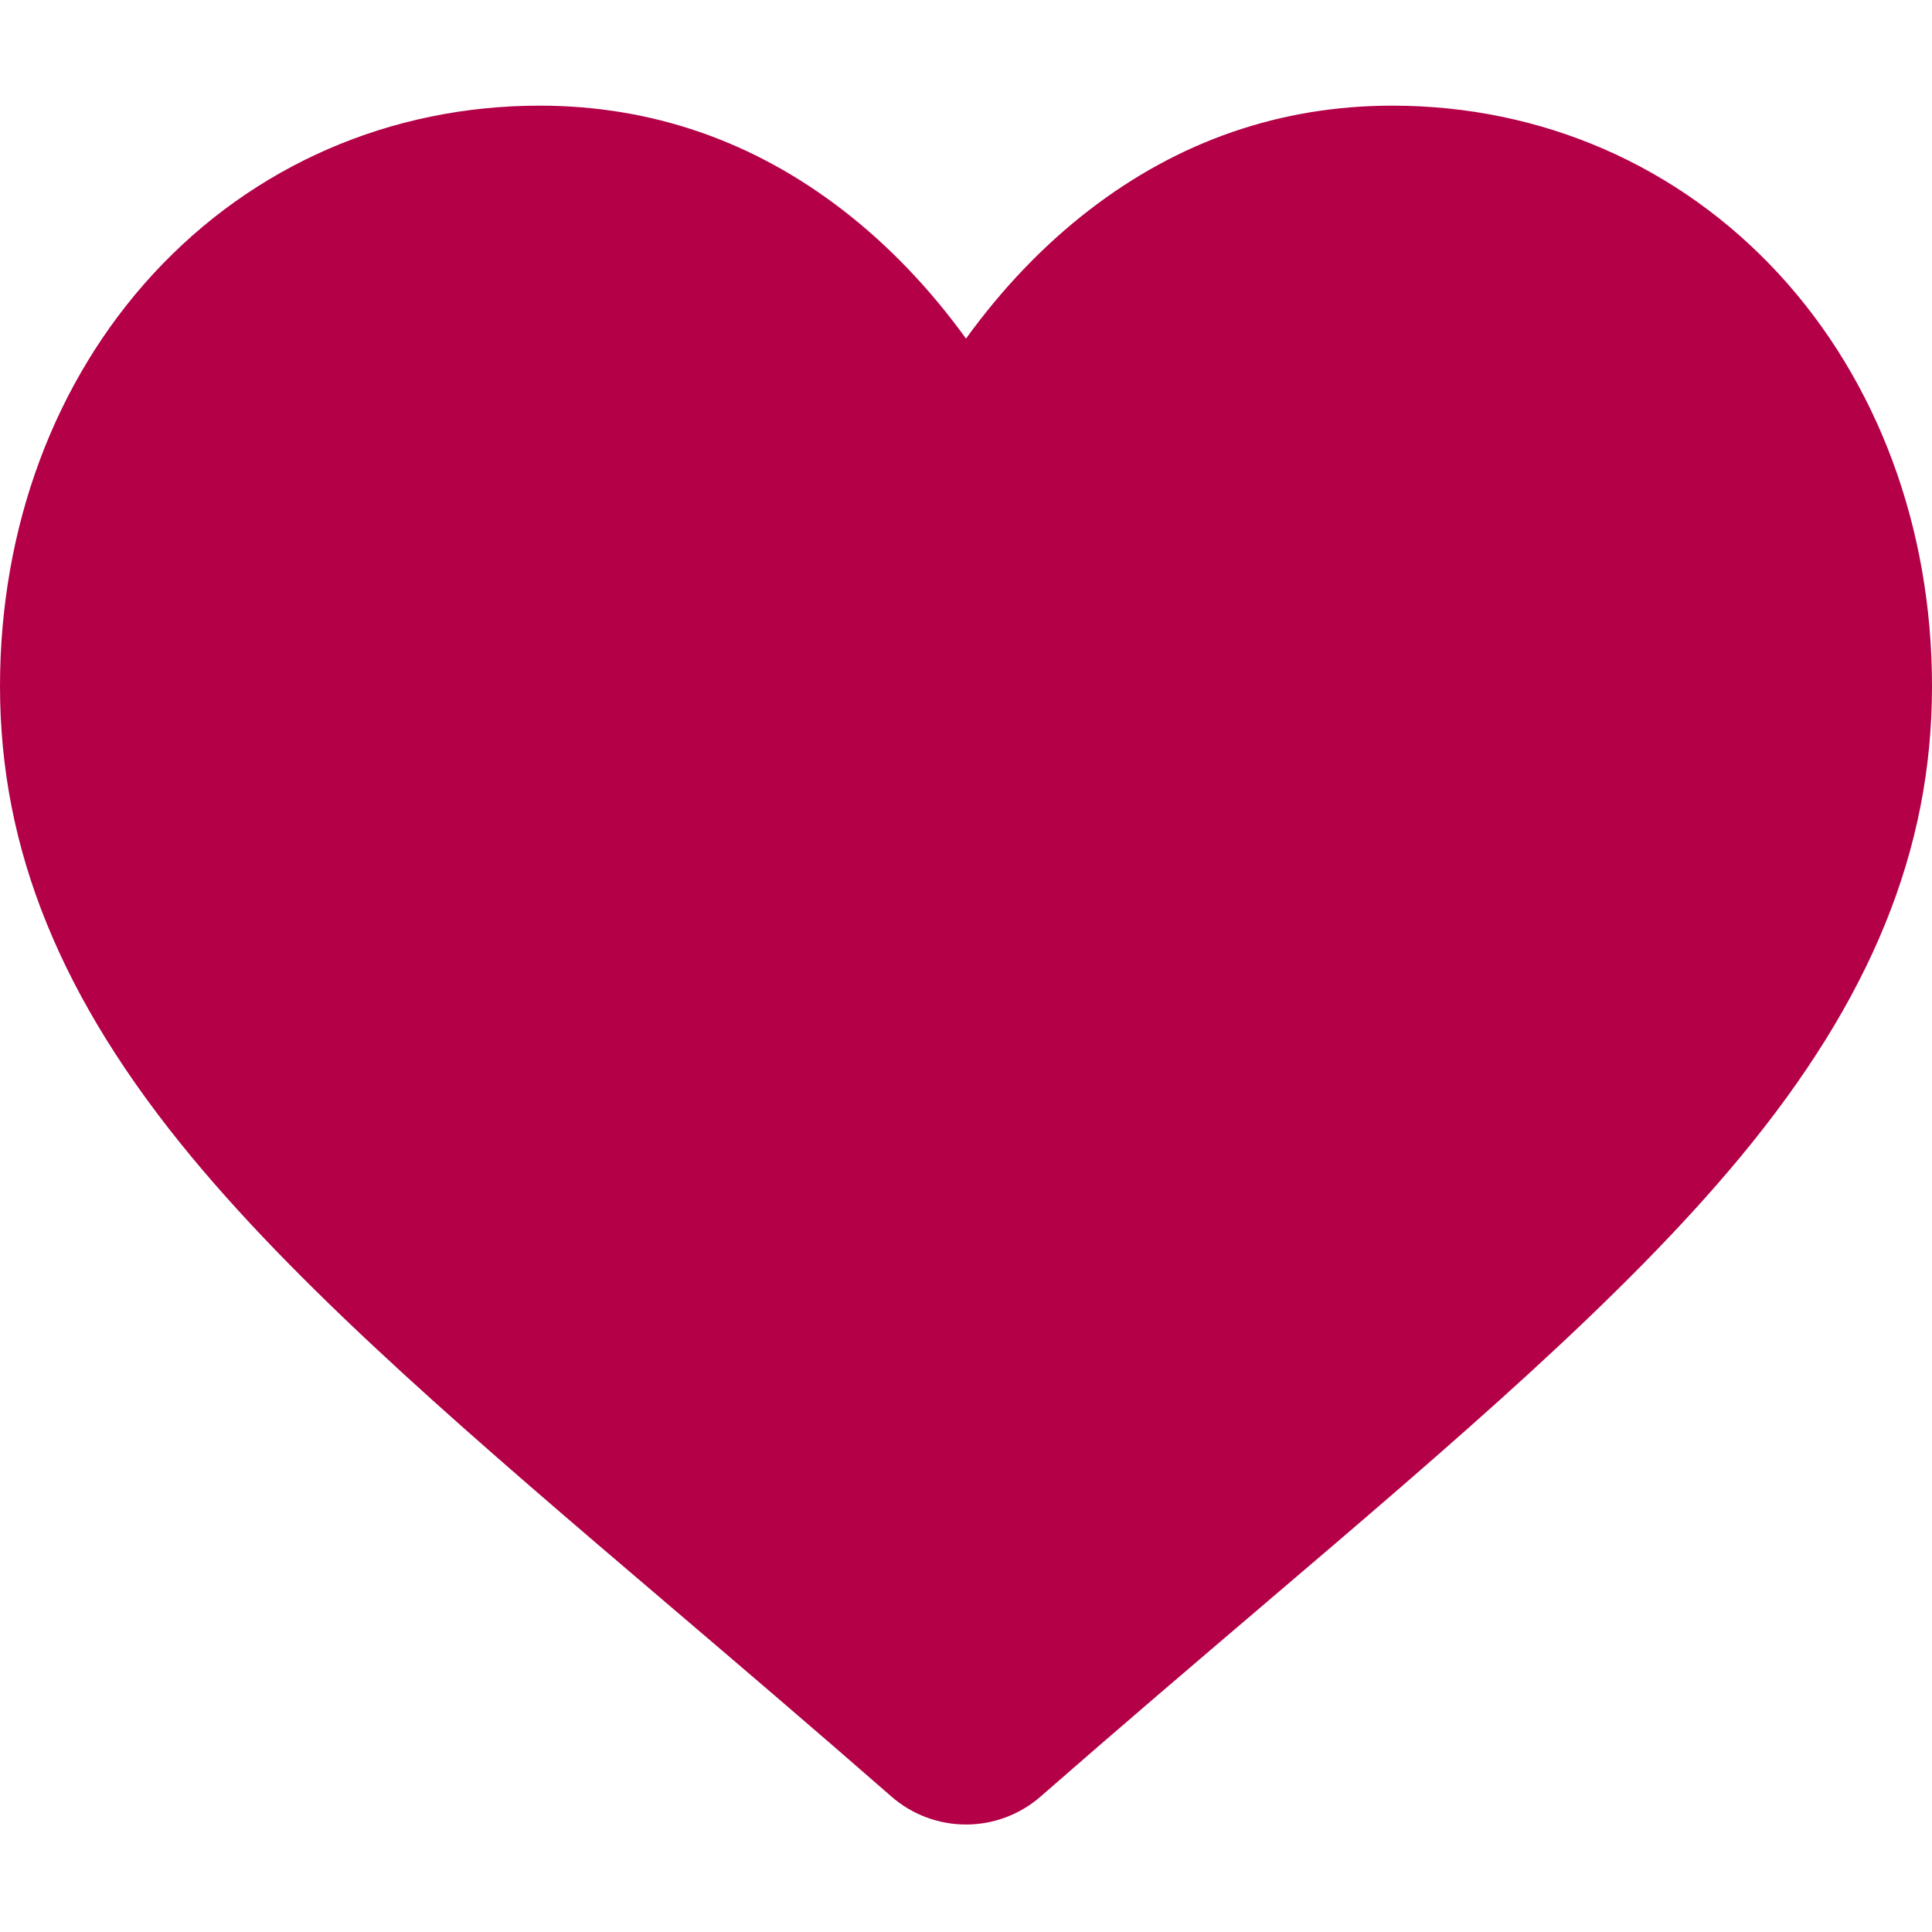
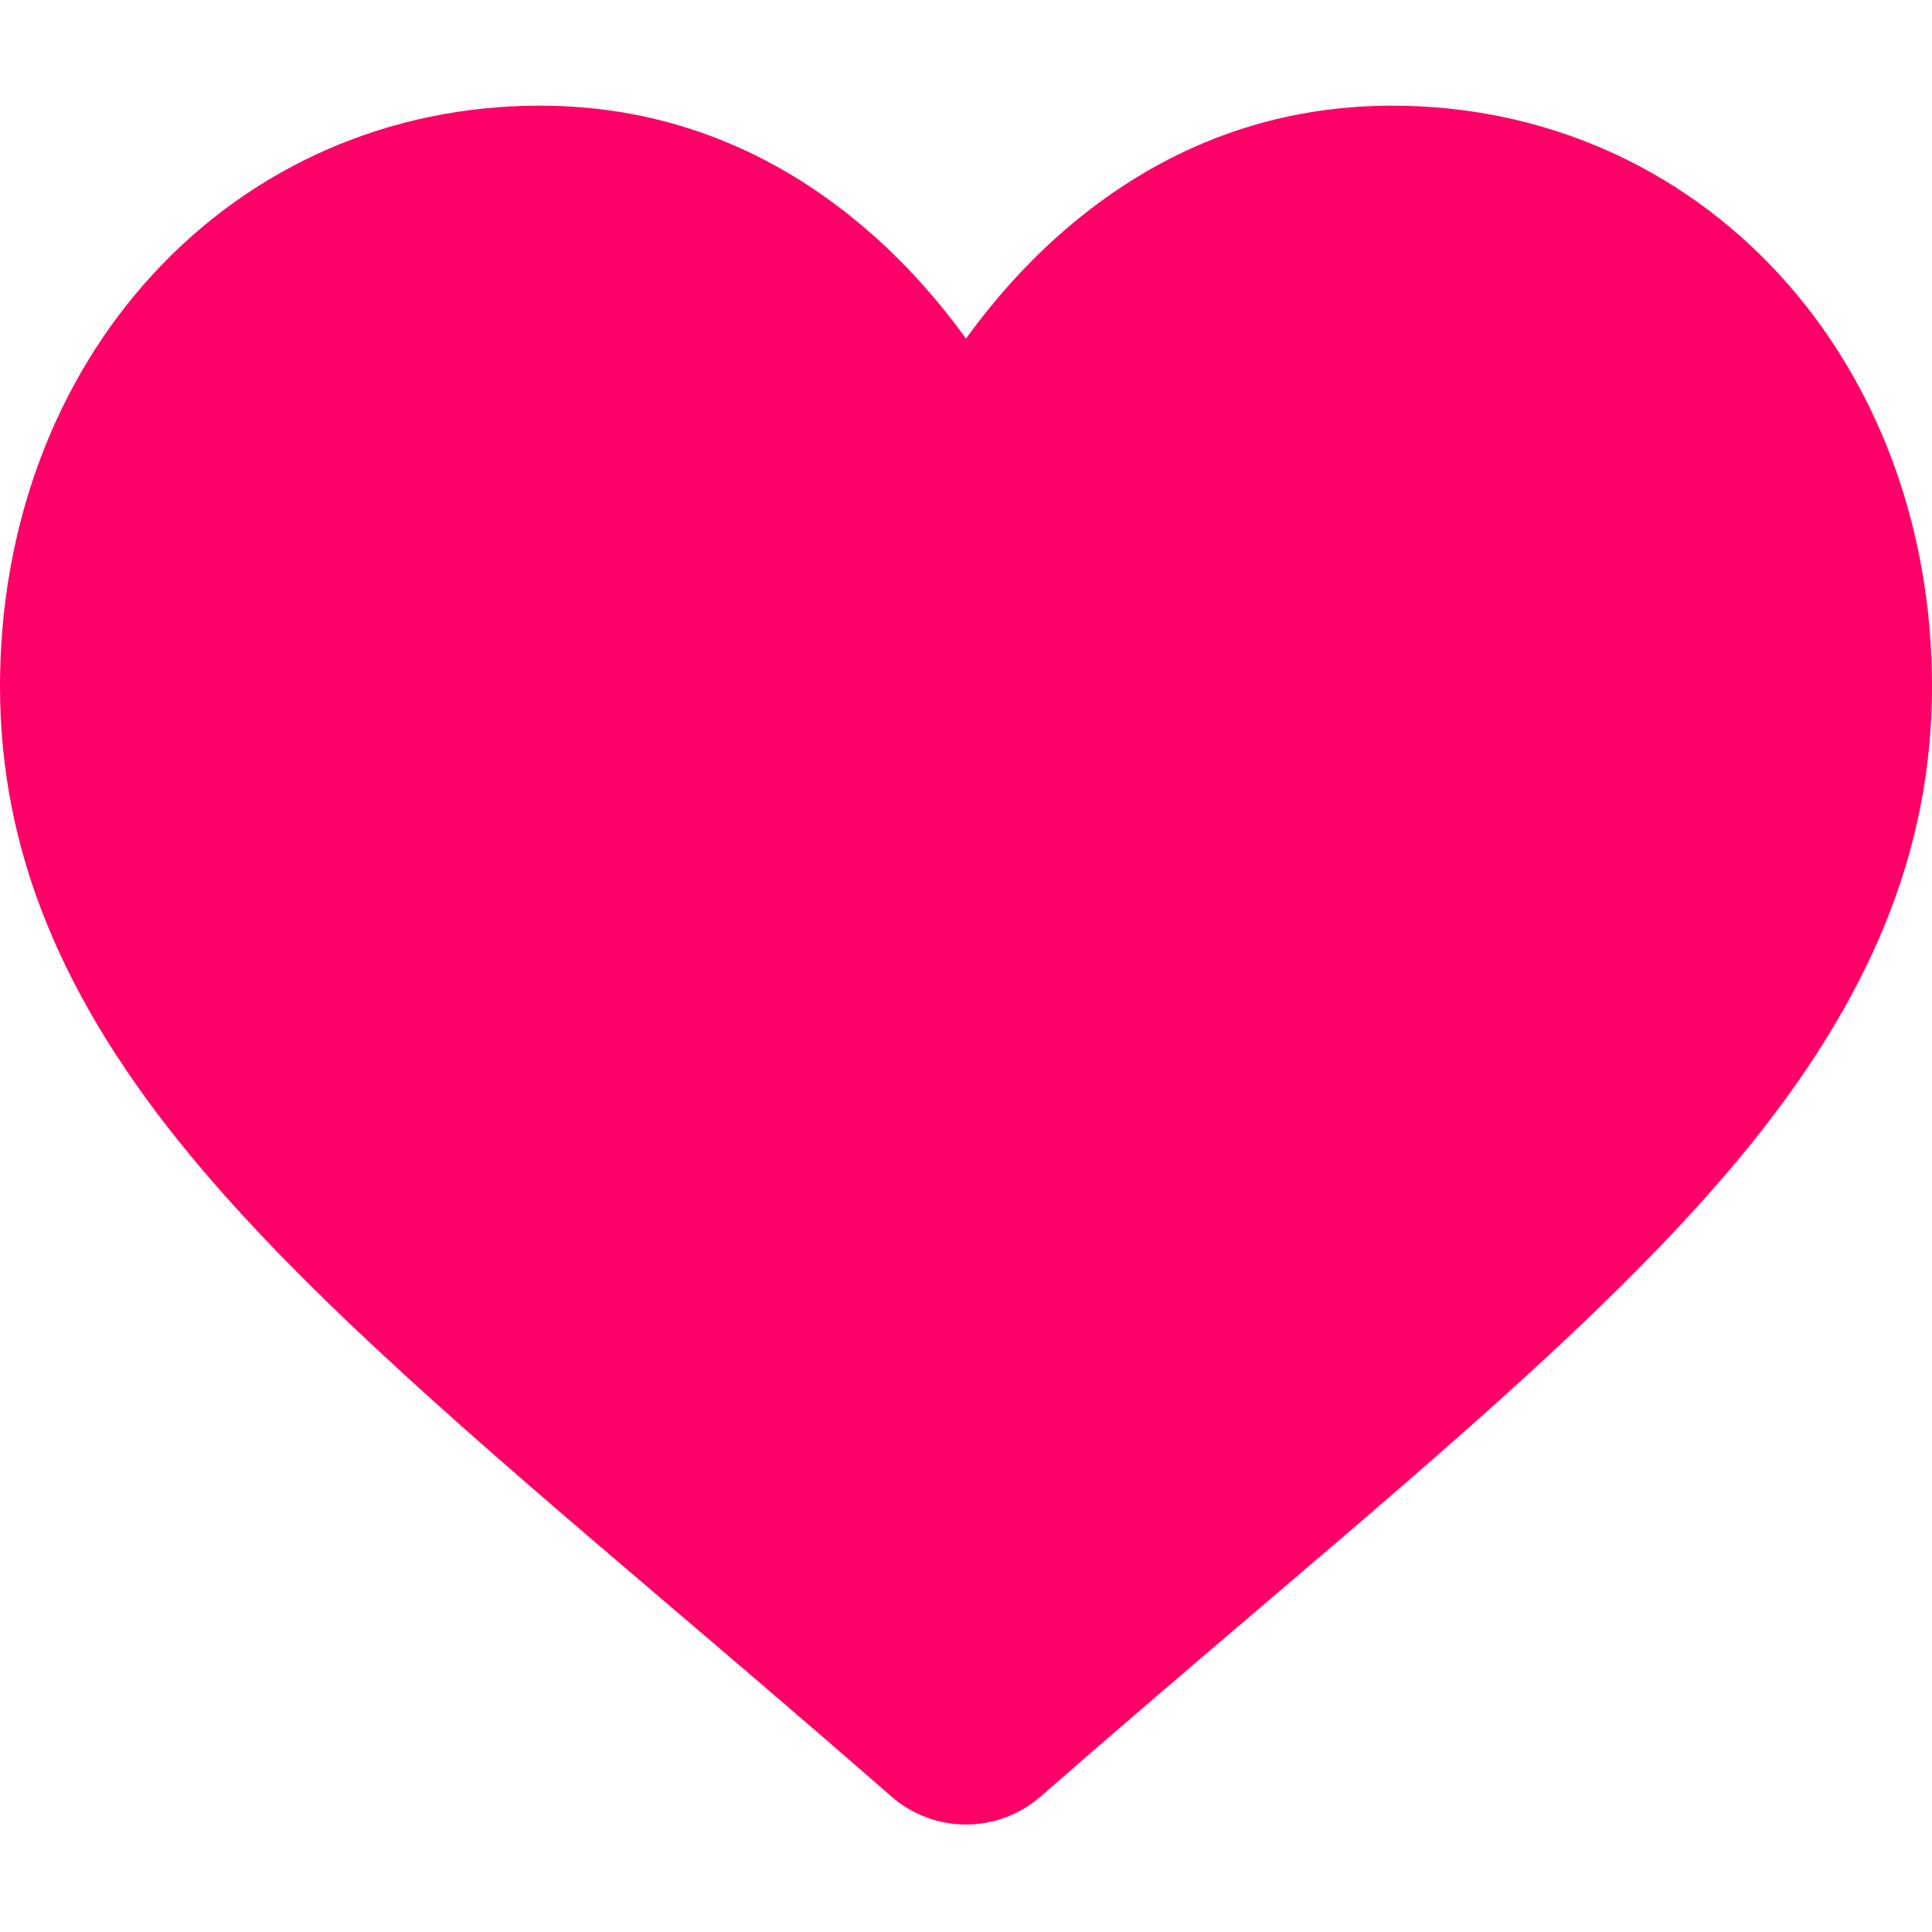
- <svg xmlns="http://www.w3.org/2000/svg" viewBox="0 -28 512 512" fill="#b30047">
+ <svg xmlns="http://www.w3.org/2000/svg" viewBox="0 -28 512 512" fill="#ff0066">
  <path d="m471.383 44.578c-26.504-28.746-62.871-44.578-102.41-44.578-29.555 0-56.621 9.344-80.449 27.77-12.023 9.301-22.918 20.68-32.523 33.961-9.602-13.277-20.5-24.66-32.527-33.961-23.824-18.426-50.891-27.77-80.445-27.77-39.539 0-75.91 15.832-102.414 44.578-26.188 28.41-40.613 67.223-40.613 109.293 0 43.301 16.137 82.938 50.781 124.742 30.992 37.395 75.535 75.355 127.117 119.312 17.613 15.012 37.578 32.027 58.309 50.152 5.477 4.797 12.504 7.438 19.793 7.438 7.285 0 14.316-2.641 19.785-7.43 20.73-18.129 40.707-35.152 58.328-50.172 51.574-43.949 96.117-81.906 127.109-119.305 34.645-41.801 50.777-81.438 50.777-124.742 0-42.066-14.426-80.879-40.617-109.289zm0 0" />
</svg>
